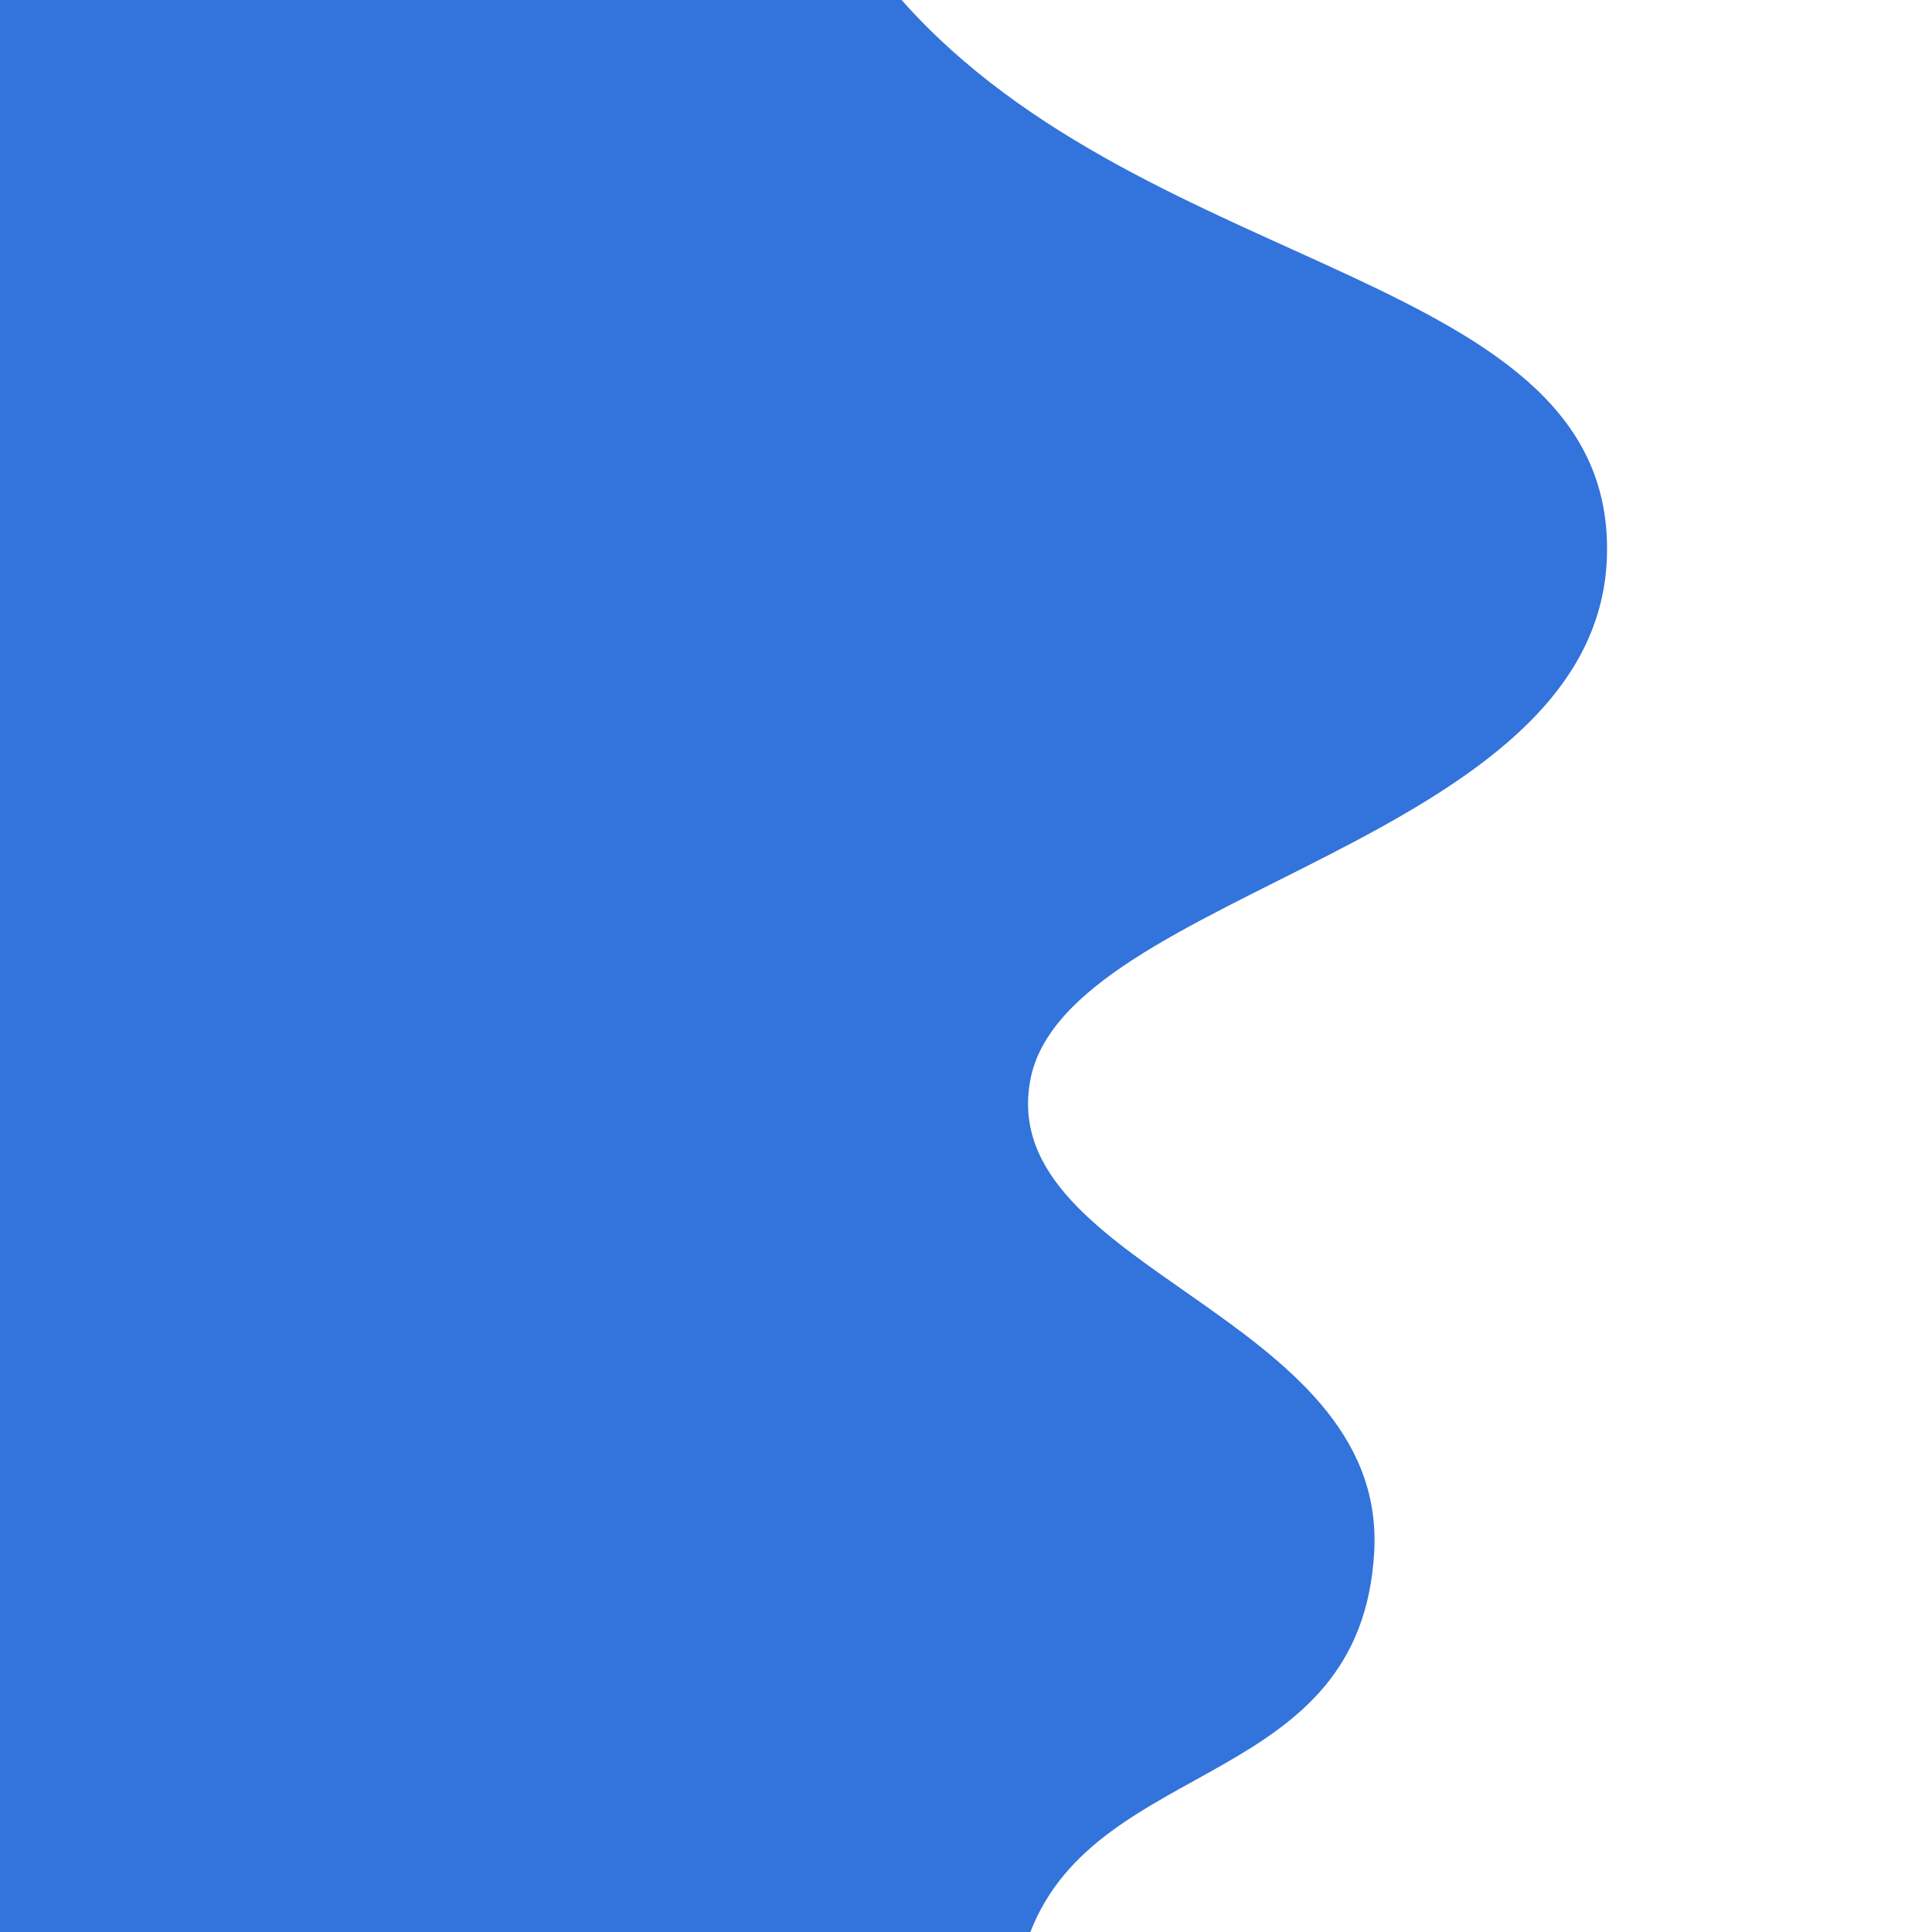
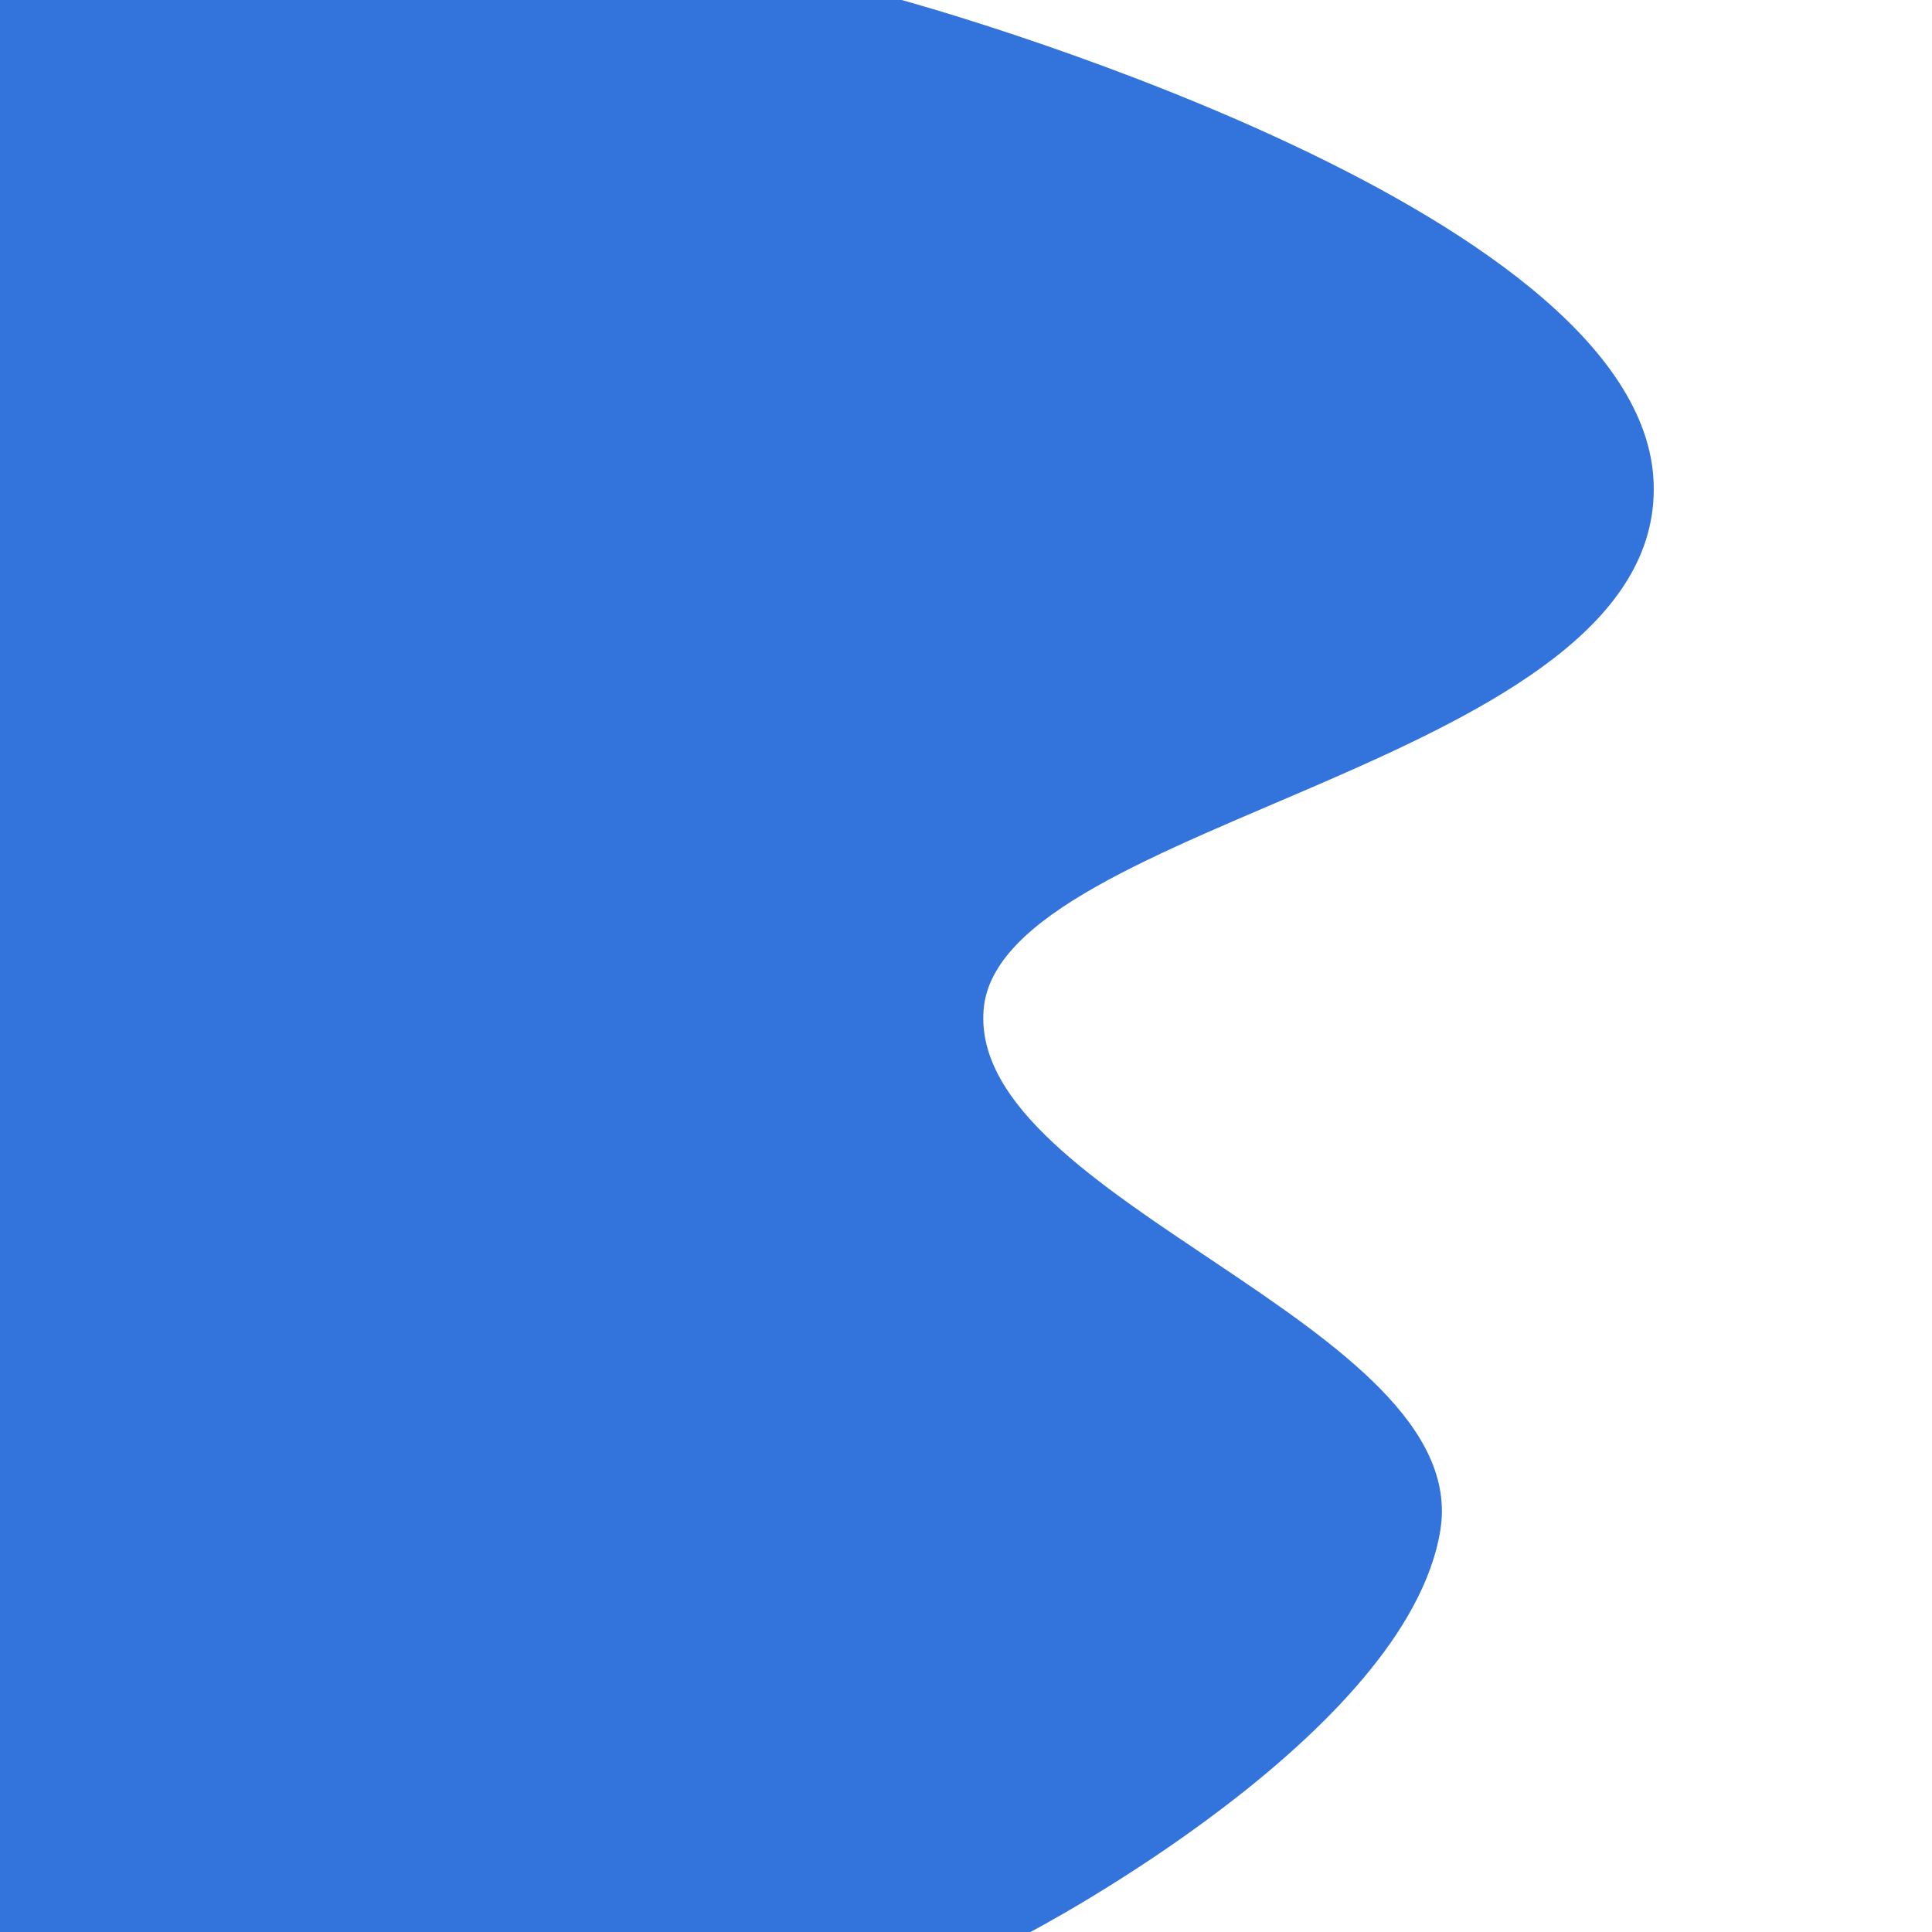
<svg xmlns="http://www.w3.org/2000/svg" height="100%" stroke-miterlimit="10" style="fill-rule:nonzero;clip-rule:evenodd;stroke-linecap:round;stroke-linejoin:round;" version="1.1" viewBox="0 0 30 30" width="100%">
-   <clipPath id="ArtboardFrame">
-     <rect height="30" width="30" x="0" y="0" />
-   </clipPath>
-   <g clip-path="url(#ArtboardFrame)" id="图层-1">
-     <path d="M0 0C0 0 10.146-4.353 14 0C17.854 4.353 25.103 4.203 24.952 8.654C24.801 13.105 16.545 13.836 15.998 16.773C15.452 19.709 21.538 20.404 21.339 24.091C21.139 27.777 17.061 27.257 16 30C14.939 32.743 0 30 0 30L0 0Z" fill="#3273dc" fill-rule="nonzero" opacity="1" stroke="none" />
+   <g id="layer-1">
+     <path d="M0 0L14 0C14 0 25.534 3.141 25.678 7.506C25.821 11.87 15.499 12.723 15.273 15.684C15.047 18.646 22.874 20.581 22.366 23.758C21.858 26.936 16 30 16 30L0 30L0 0Z" fill="#3273dc" fill-rule="nonzero" opacity="1" stroke="none" />
  </g>
</svg>
